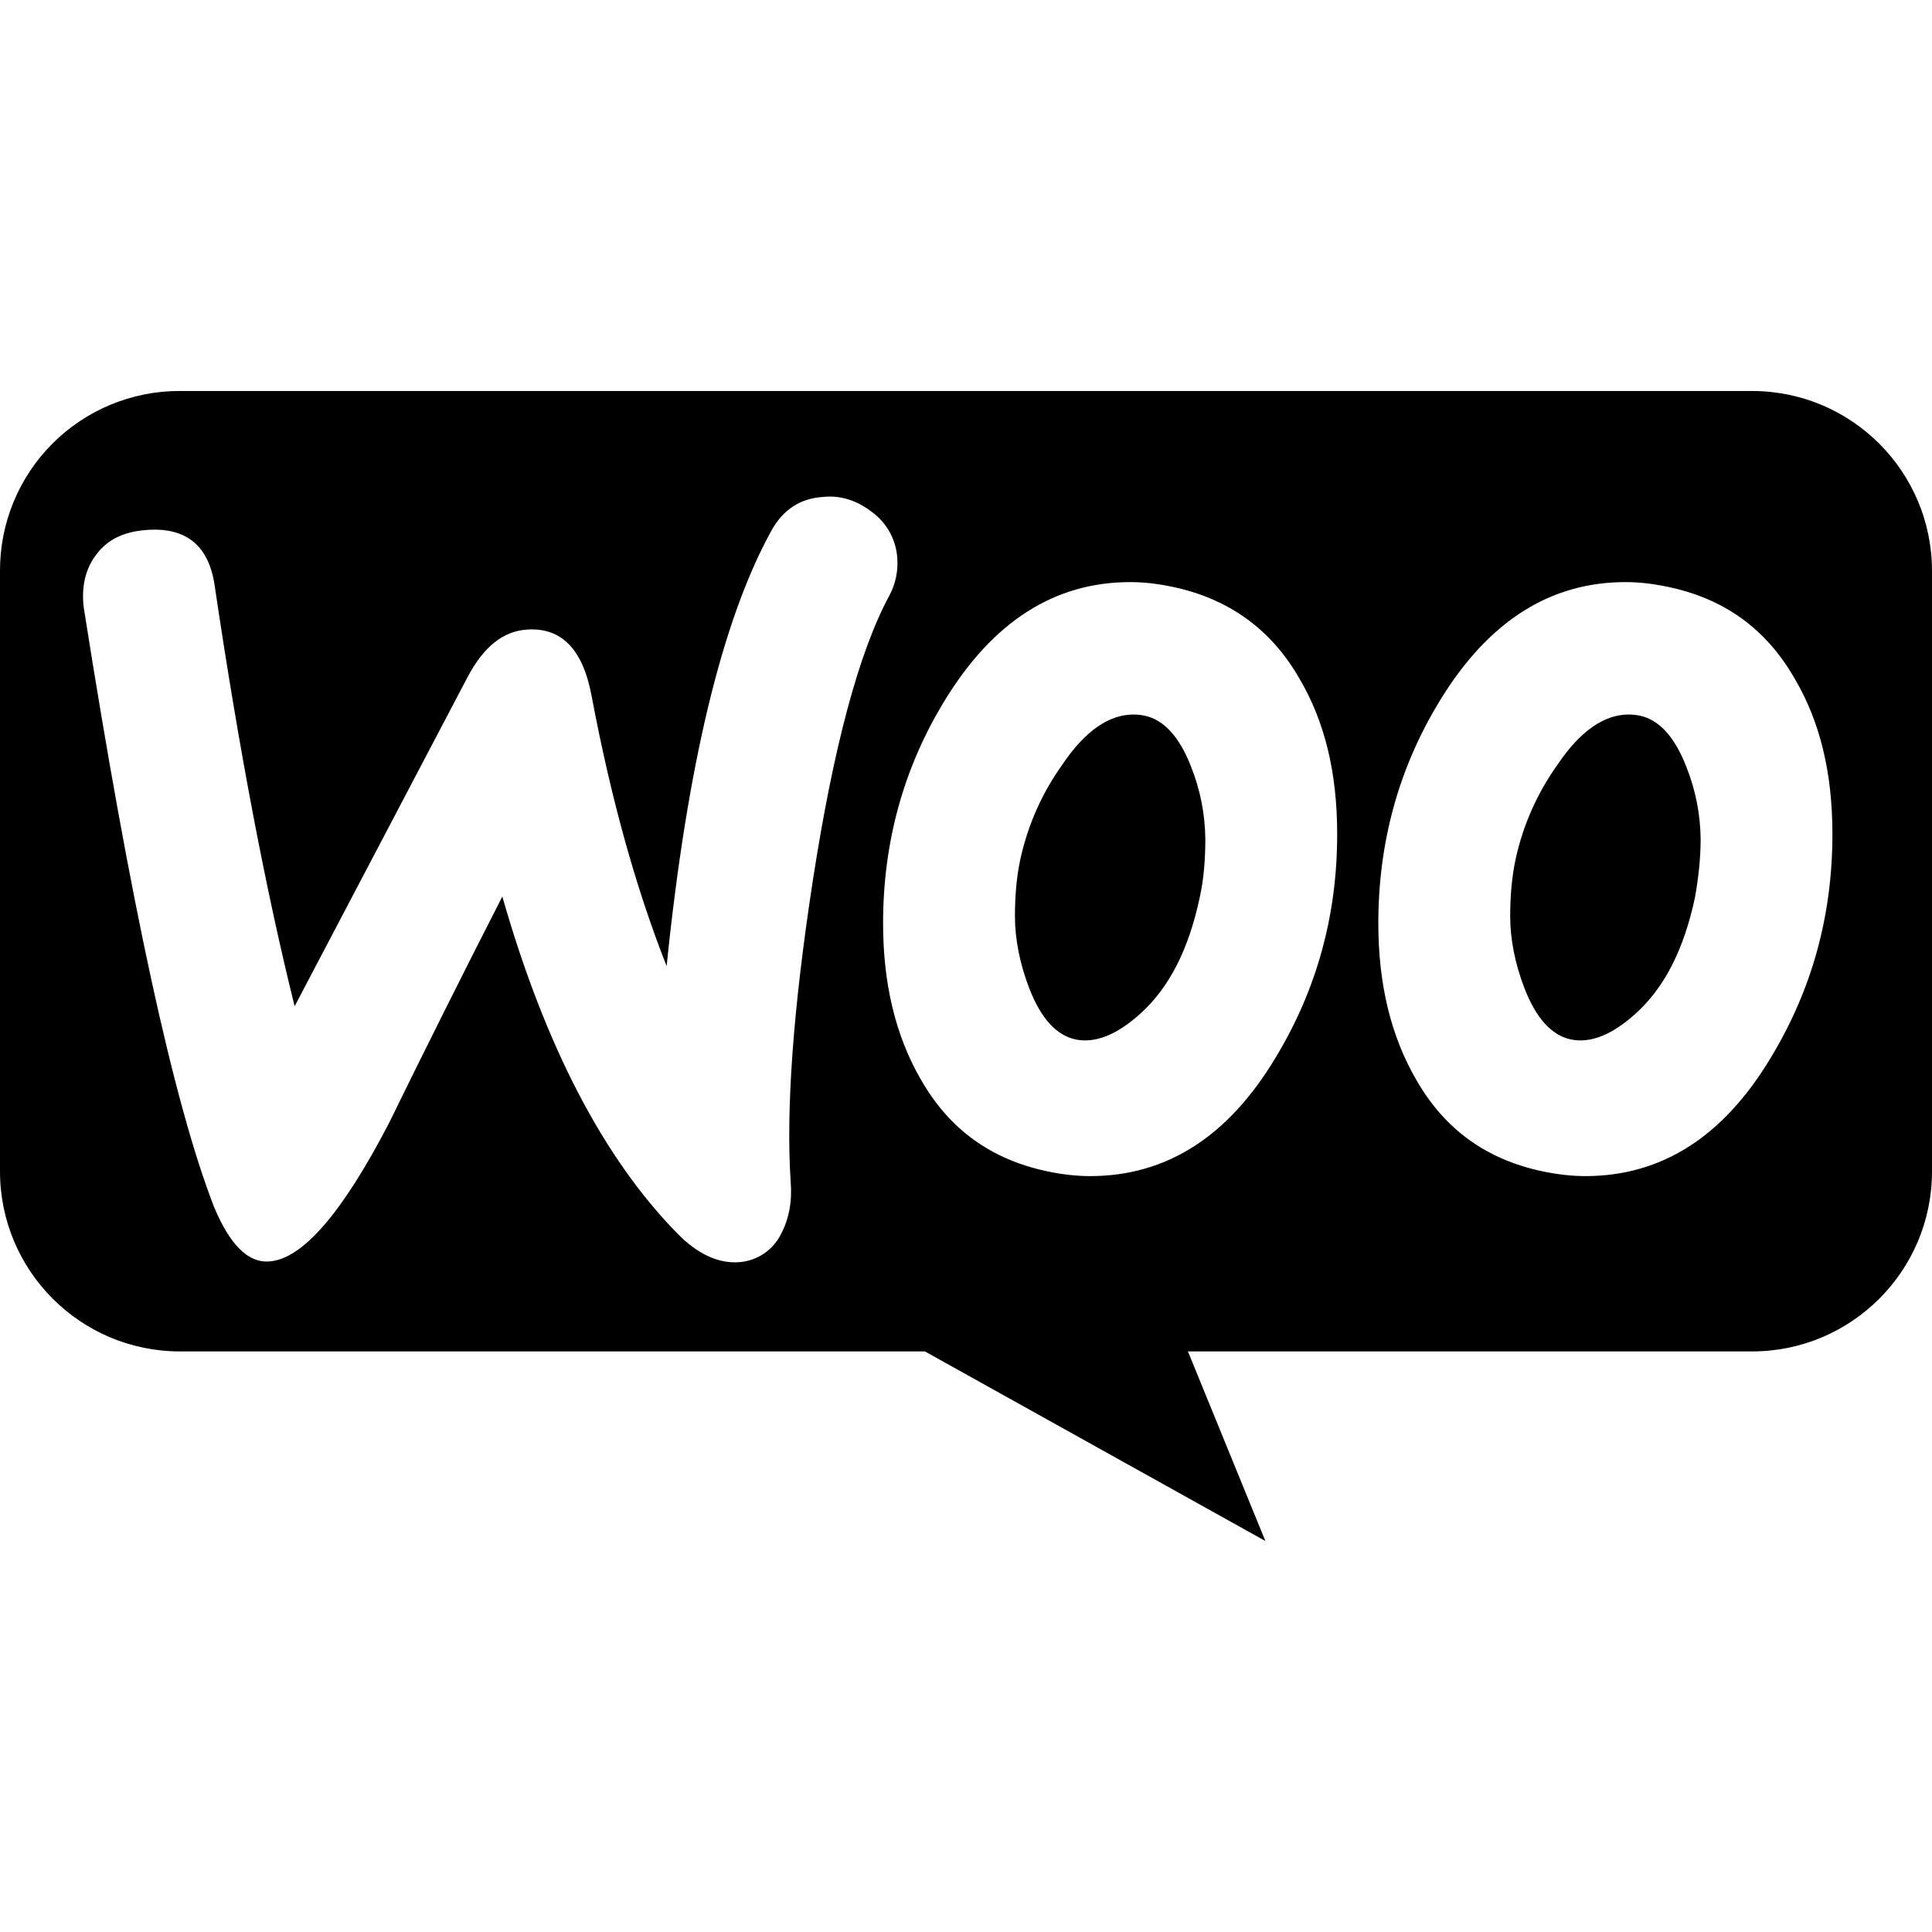
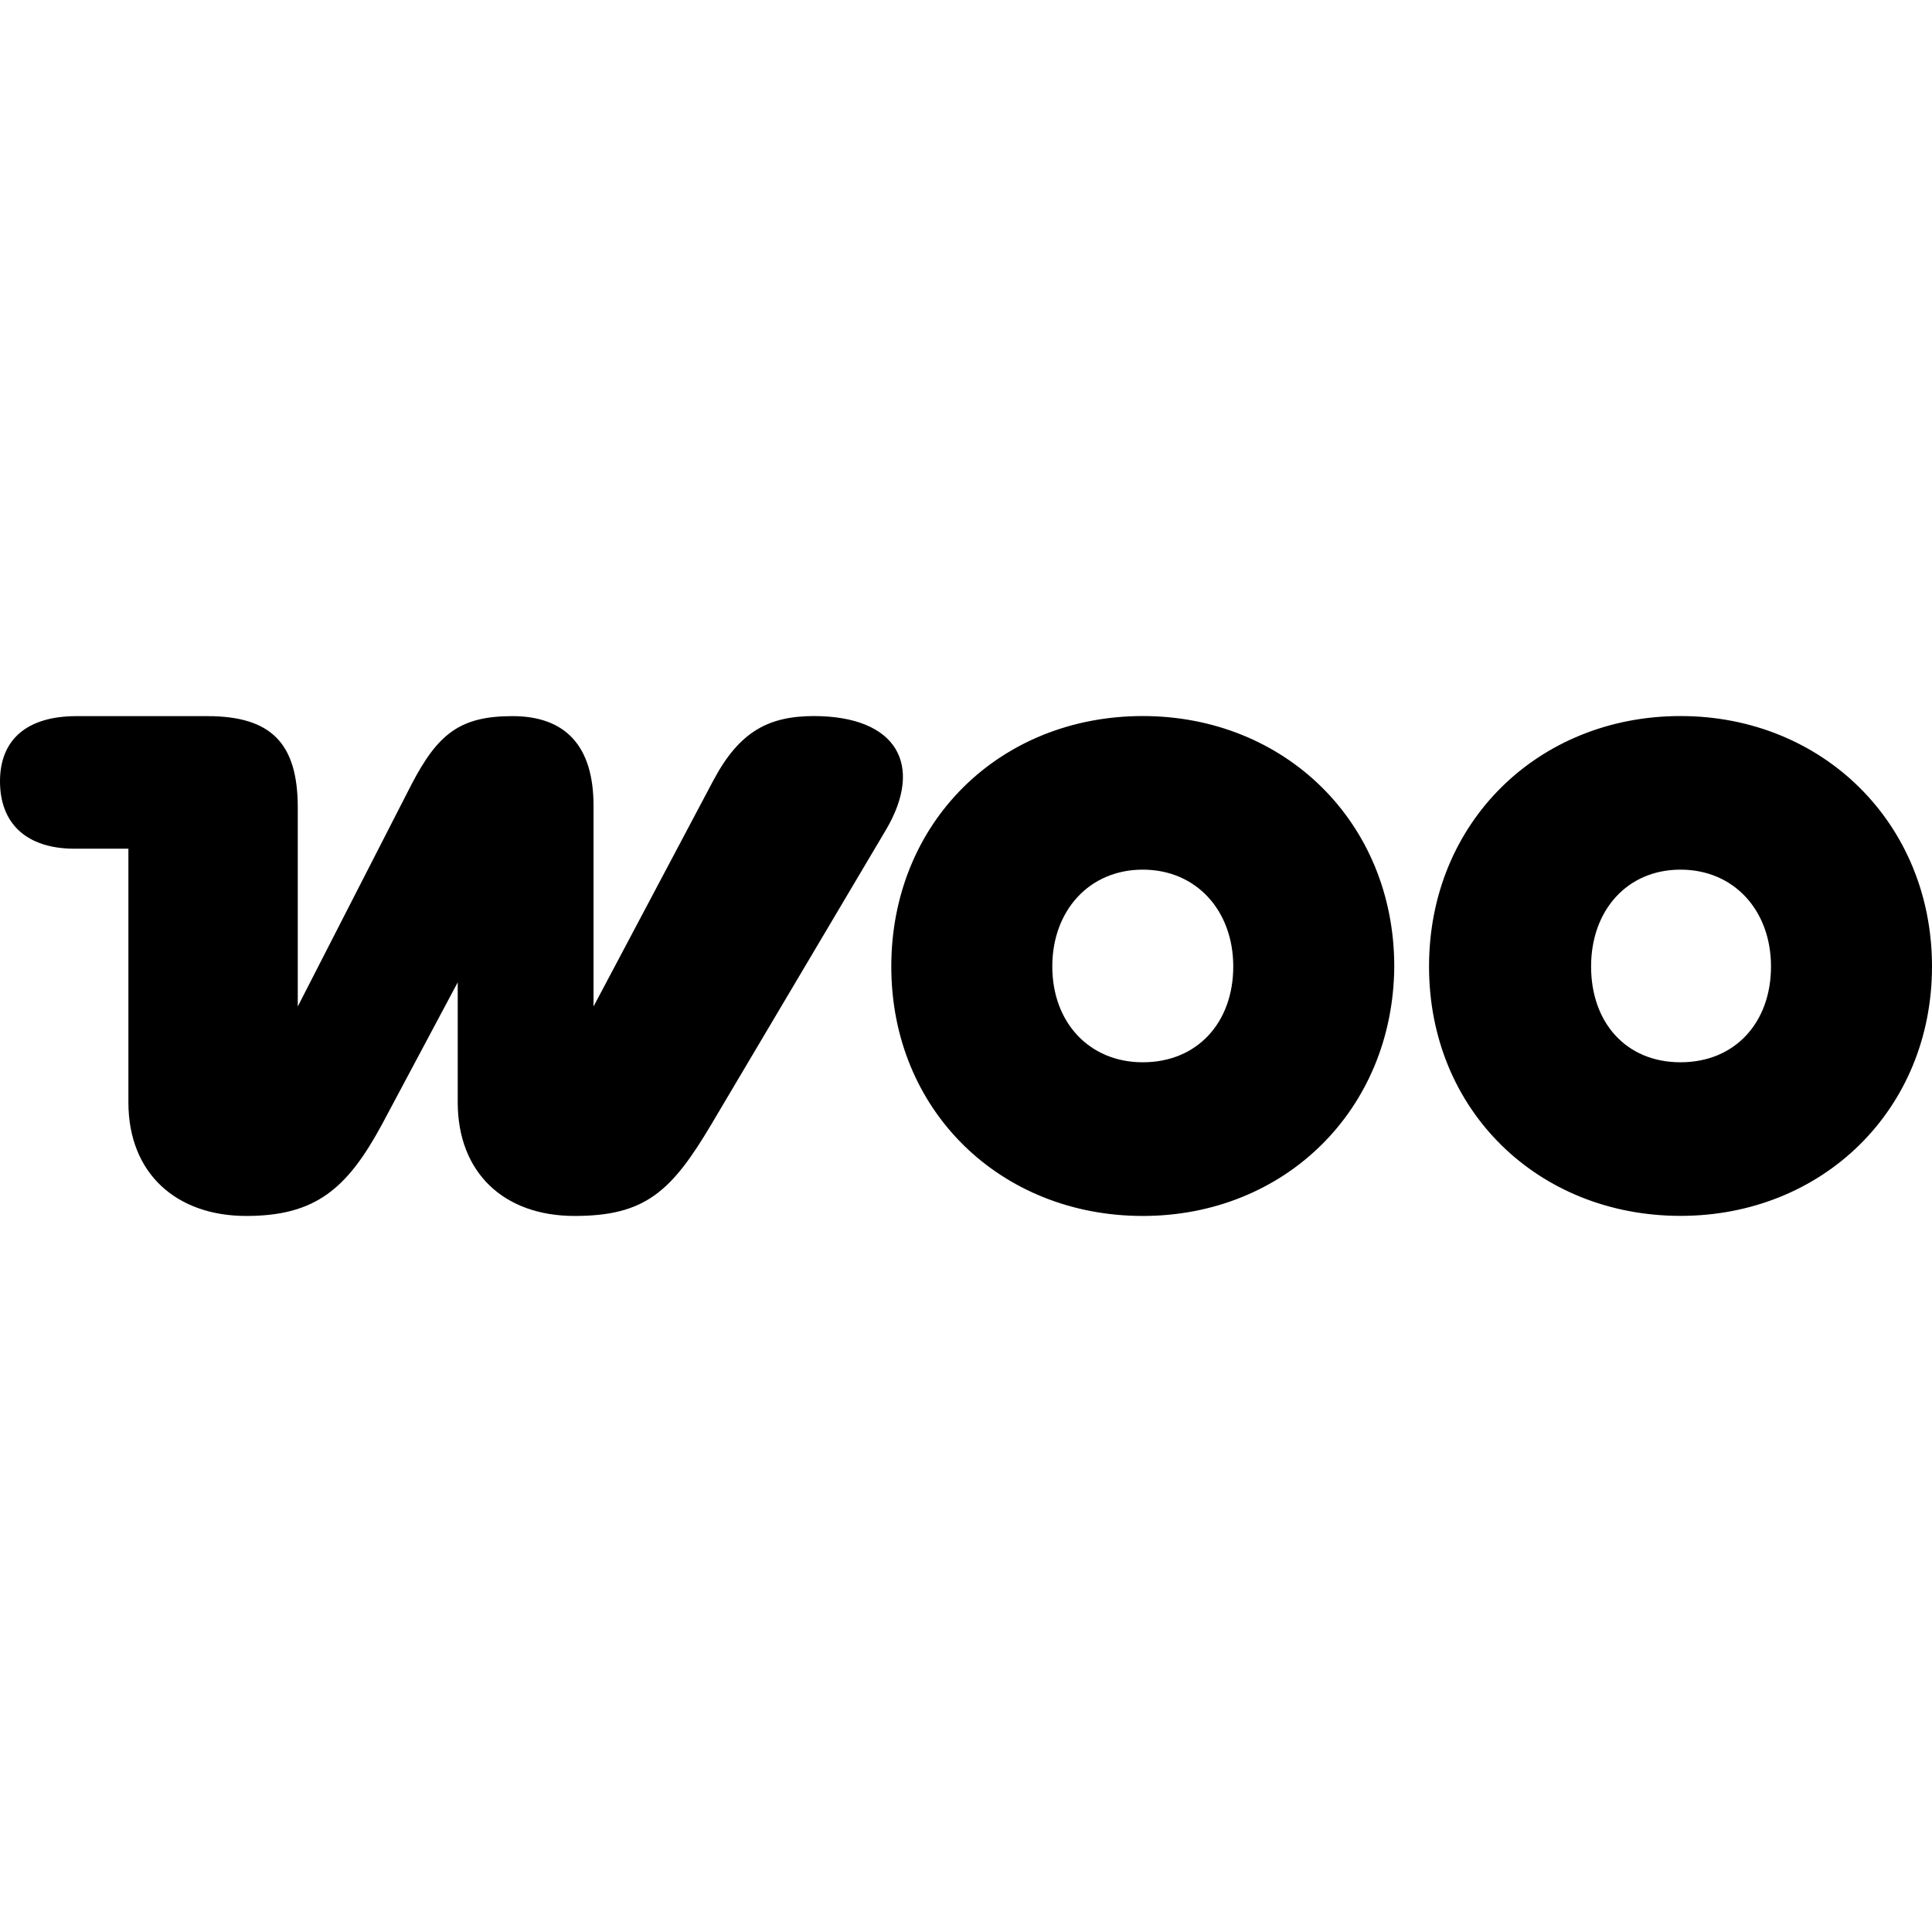
<svg xmlns="http://www.w3.org/2000/svg" role="img" viewBox="0 0 24 24">
-   <path d="M2.227 4.857A2.228 2.228 0 000 7.094v7.457c0 1.236 1.001 2.237 2.237 2.237h9.253l4.229 2.355-.962-2.355h7.006c1.236 0 2.237-1 2.237-2.237V7.094c0-1.236-1-2.237-2.237-2.237zm8.08 1.311c.194.002.372.071.535.2a.769.769 0 01.304.56.851.851 0 01-.098.47c-.382.707-.696 1.894-.951 3.542-.246 1.6-.334 2.846-.275 3.739.02.245-.02.46-.118.647a.632.632 0 01-.52.353c-.255.02-.52-.098-.775-.362-.913-.933-1.639-2.326-2.169-4.18a184.085 184.085 0 00-1.413 2.825c-.578 1.11-1.069 1.678-1.481 1.708-.265.02-.49-.206-.687-.677-.5-1.286-1.04-3.768-1.619-7.448-.03-.255.02-.48.157-.657.137-.186.344-.284.618-.304.5-.04.785.196.854.706.304 2.051.638 3.788.991 5.21L5.809 8.41c.196-.373.441-.57.736-.589.431-.03.696.245.804.824.246 1.305.56 2.414.932 3.356.255-2.492.687-4.288 1.295-5.397.148-.274.363-.412.648-.431a.866.866 0 01.084-.004zm3.734 1.063c.167 0 .343.02.53.06.687.146 1.216.52 1.57 1.137.314.53.47 1.168.47 1.933 0 1.011-.254 1.933-.765 2.777-.588.981-1.354 1.472-2.305 1.472-.167 0-.344-.02-.53-.059-.697-.147-1.217-.52-1.57-1.138-.314-.54-.471-1.187-.471-1.943 0-1.01.255-1.933.765-2.767.599-.981 1.364-1.472 2.306-1.472zm6.152 0c.167 0 .343.02.53.06.696.146 1.216.52 1.57 1.137.314.53.47 1.168.47 1.933 0 1.011-.254 1.933-.765 2.777-.588.981-1.354 1.472-2.305 1.472-.167 0-.344-.02-.53-.059-.697-.147-1.217-.52-1.57-1.138-.314-.54-.471-1.187-.471-1.943 0-1.01.255-1.933.765-2.767.599-.981 1.364-1.472 2.306-1.472zm-6.107 1.645c-.307-.002-.606.201-.889.622a3.173 3.173 0 00-.52 1.168c-.05.225-.069.47-.069.716 0 .284.06.589.177.893.147.382.343.589.579.638.245.049.51-.06.795-.315.363-.323.608-.804.745-1.452.05-.225.069-.47.069-.726a2.49 2.49 0 00-.176-.893c-.148-.382-.344-.588-.58-.637a.714.714 0 00-.131-.014zm6.152 0c-.307-.002-.606.201-.889.622a3.173 3.173 0 00-.52 1.168c-.049.225-.069.47-.069.716 0 .284.06.589.177.893.147.382.344.589.579.638.245.049.51-.06.795-.315.363-.323.608-.804.745-1.452.04-.225.07-.47.07-.726a2.49 2.49 0 00-.177-.893c-.148-.382-.344-.588-.58-.637a.714.714 0 00-.131-.014Z" />
+   <path d="M10.118 8.895c-.562 0-.928.183-1.255.797l-1.49 2.811v-2.496c0-.745-.353-1.111-1.007-1.111s-.928.222-1.255.85l-1.412 2.757v-2.47c0-.797-.327-1.137-1.124-1.137H.954C.34 8.895 0 9.183 0 9.706s.327.837.928.837h.667v3.15c0 .889.601 1.412 1.464 1.412s1.255-.34 1.686-1.137l.941-1.765v1.49c0 .876.575 1.412 1.451 1.412s1.203-.301 1.699-1.137l2.17-3.66c.471-.798.144-1.413-.901-1.413zm4.078 0c-1.778 0-3.124 1.321-3.124 3.112s1.359 3.098 3.124 3.098 3.111-1.32 3.124-3.098c0-1.791-1.359-3.112-3.124-3.112m0 4.301c-.667 0-1.124-.497-1.124-1.19s.458-1.203 1.124-1.203 1.124.51 1.124 1.203-.444 1.19-1.124 1.19m6.68-4.301c-1.765 0-3.124 1.32-3.124 3.111s1.359 3.098 3.124 3.098S24 13.784 24 12.006s-1.359-3.111-3.124-3.111m0 4.301c-.68 0-1.111-.497-1.111-1.19s.444-1.203 1.111-1.203S22 11.313 22 12.006s-.444 1.19-1.124 1.19" />
</svg>
